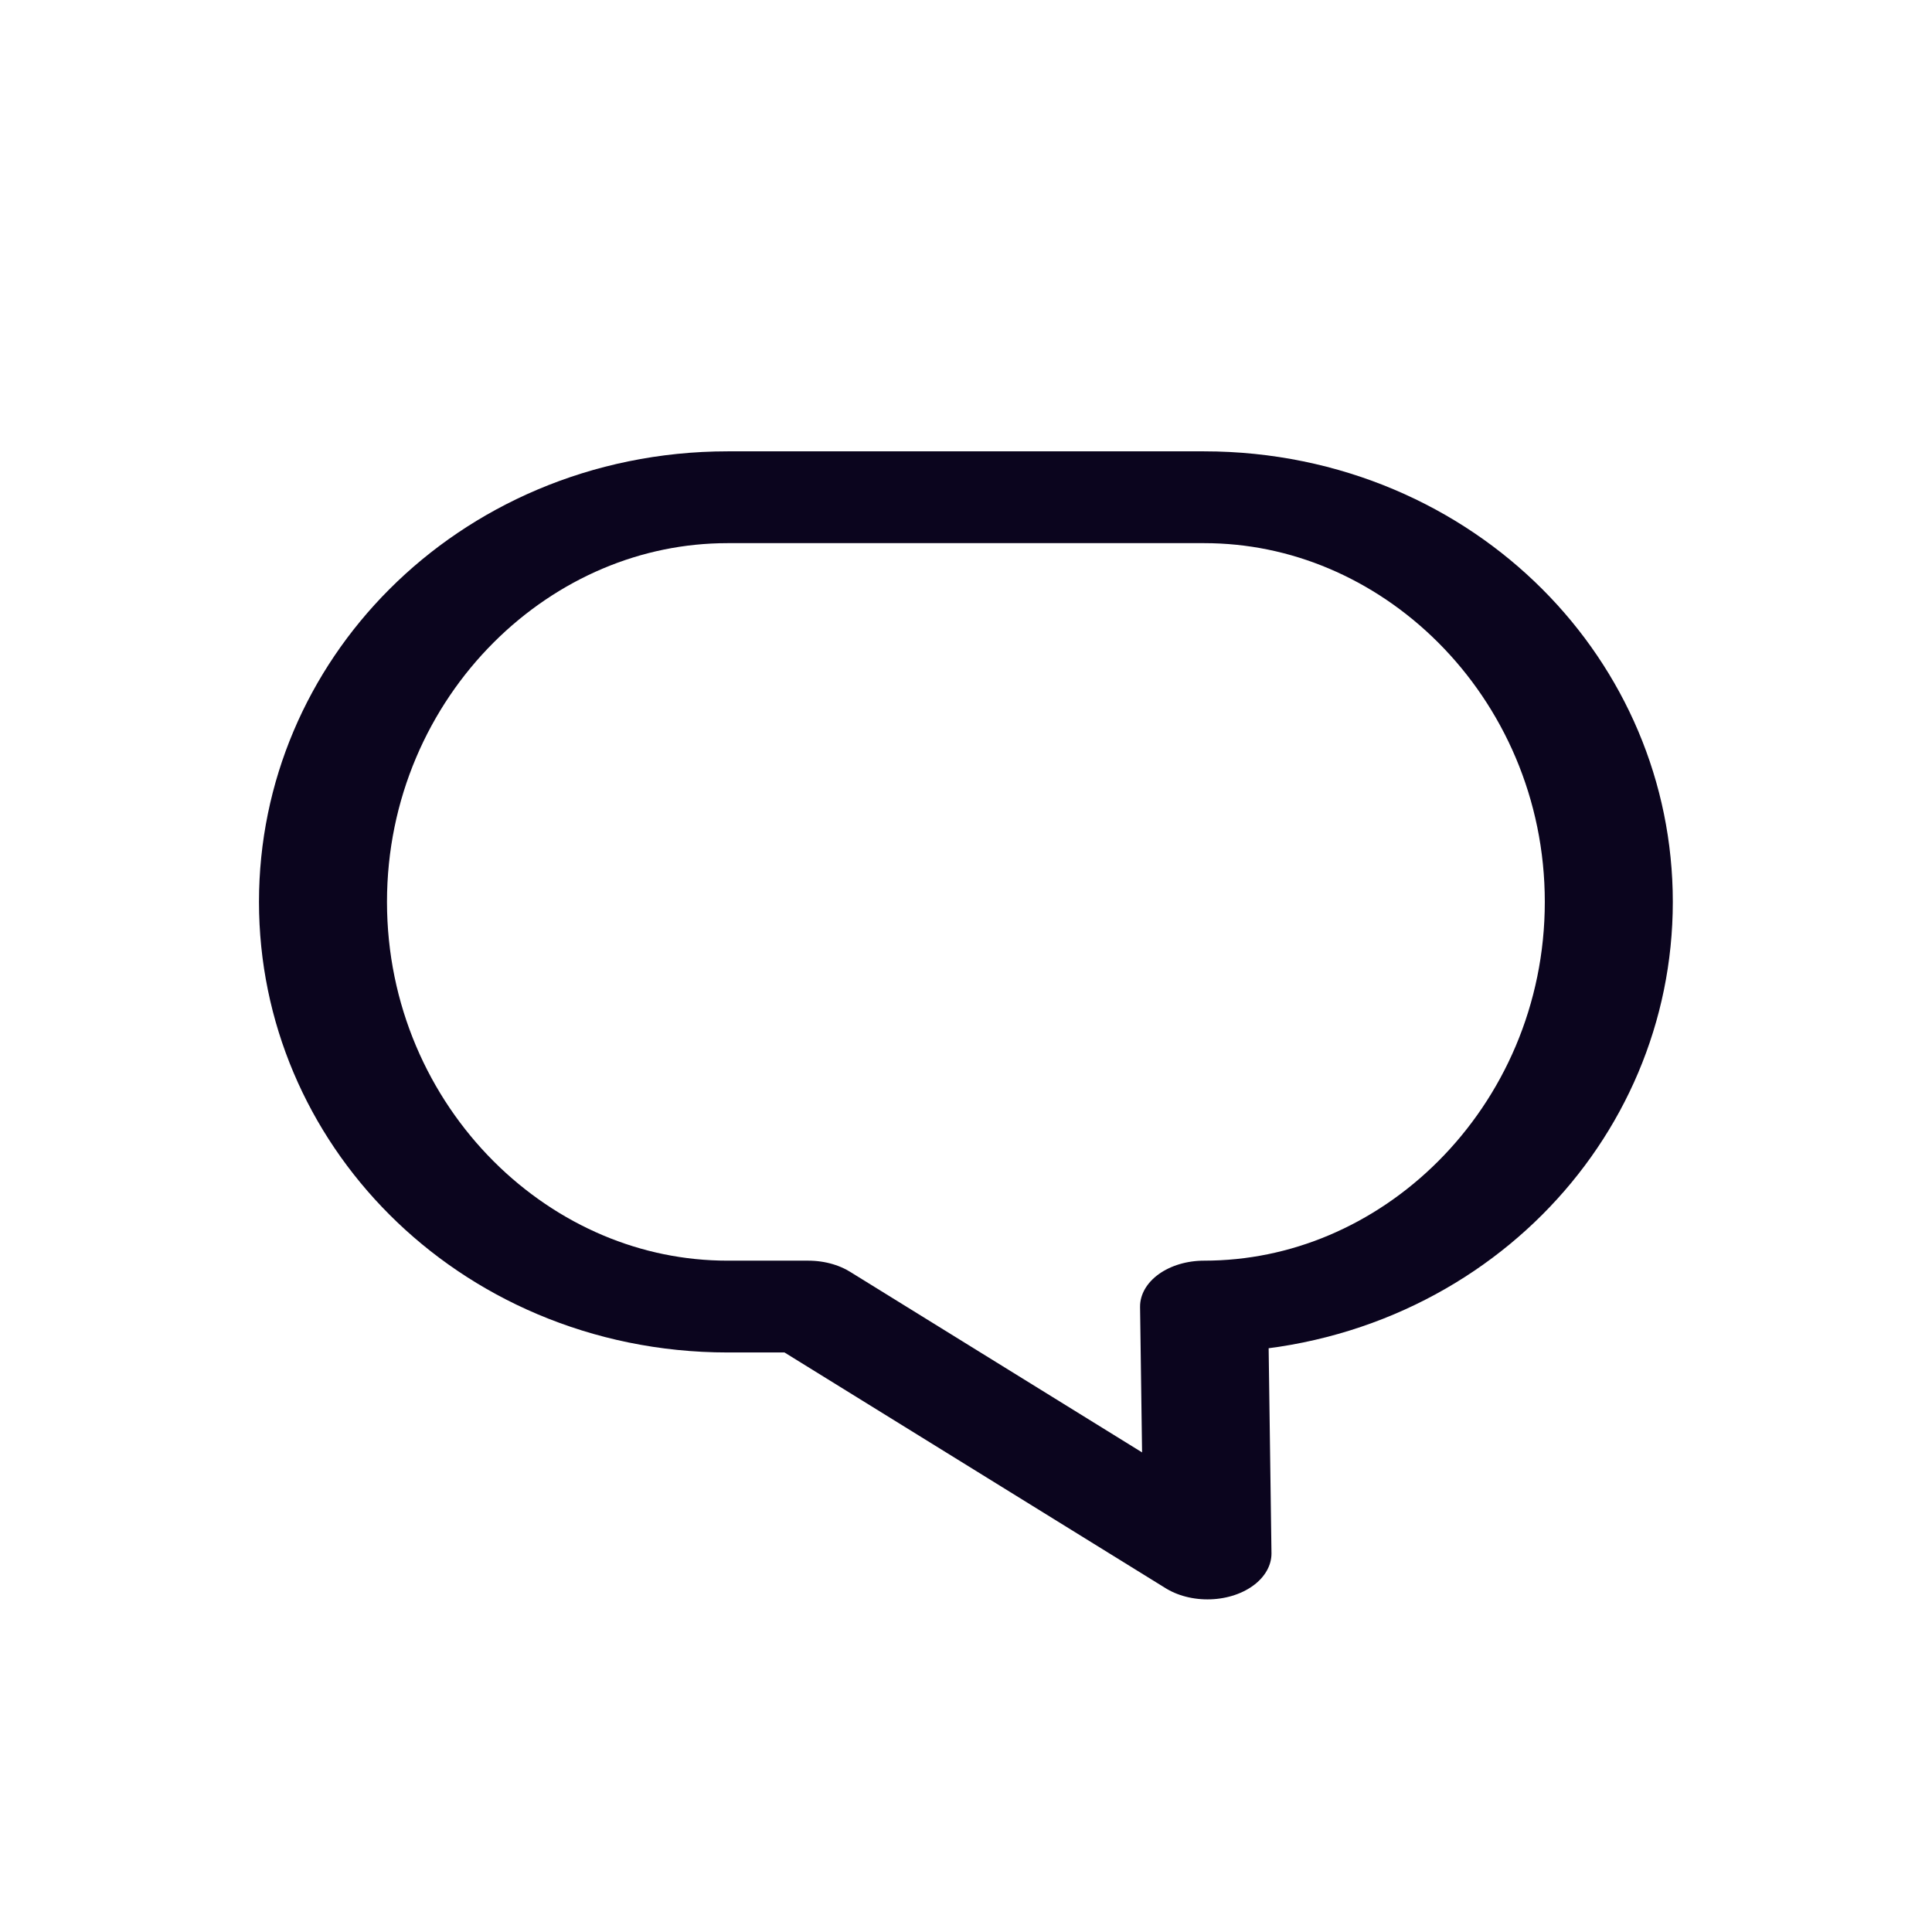
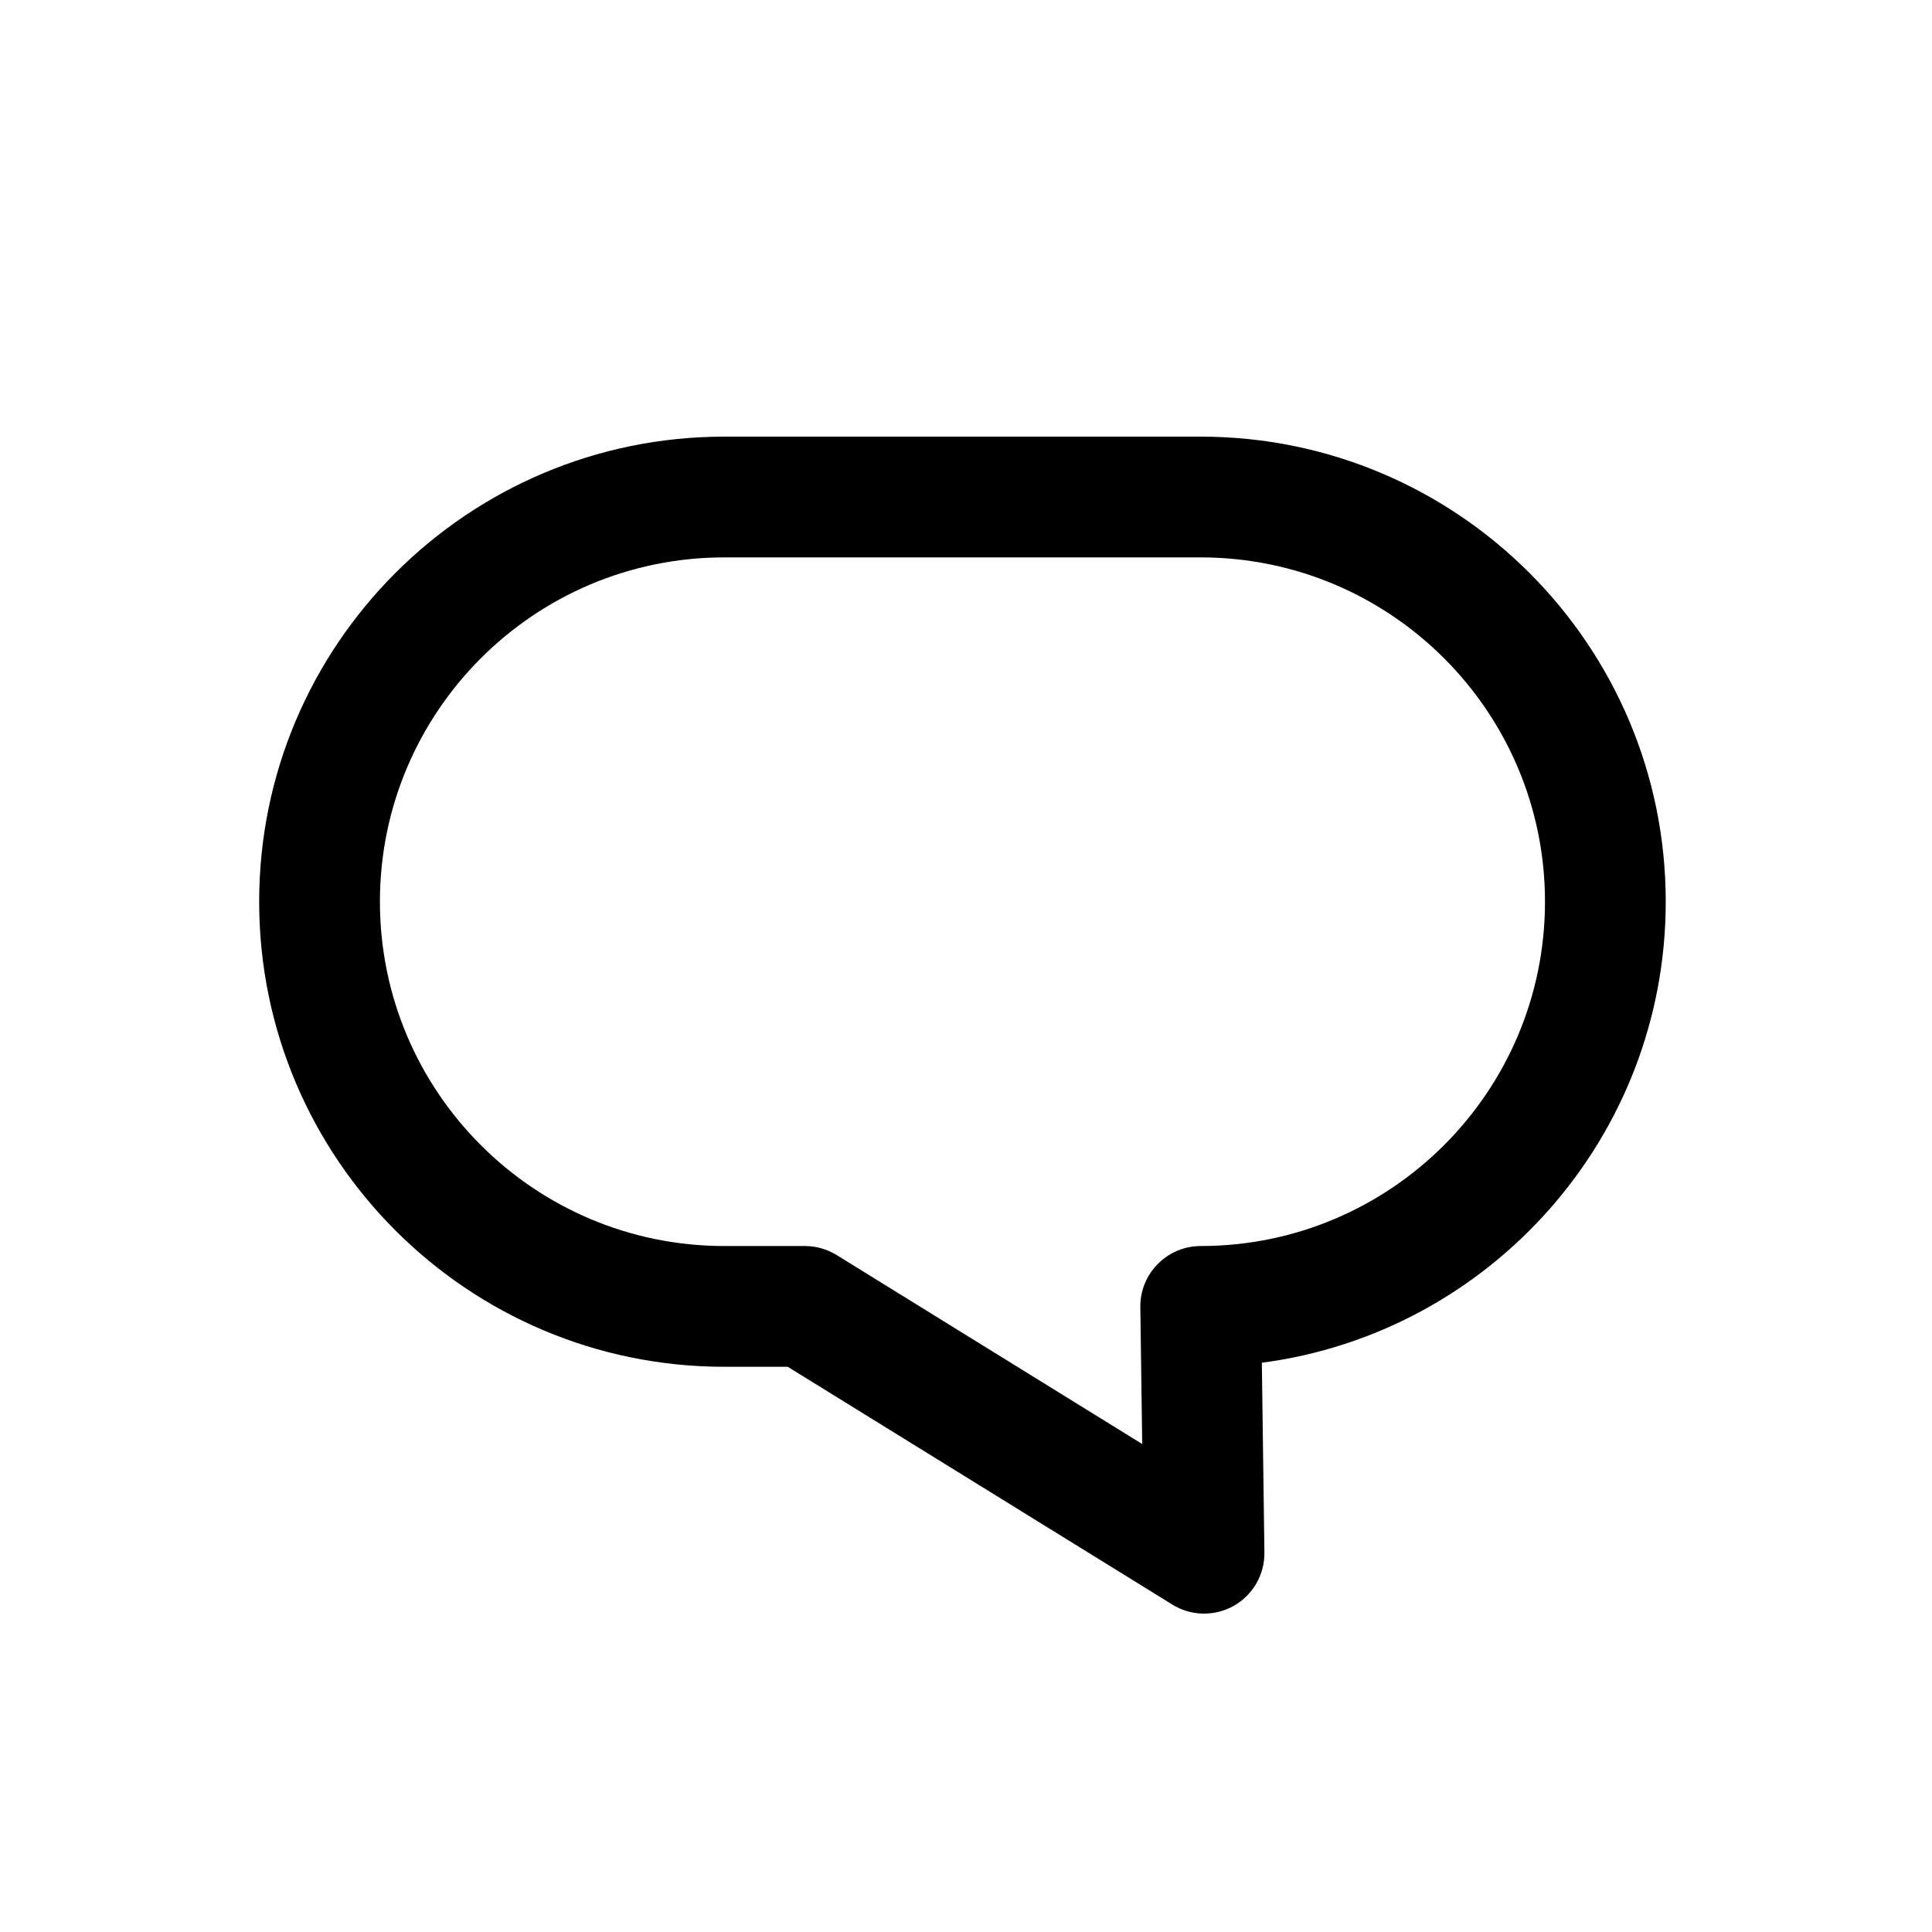
- <svg xmlns="http://www.w3.org/2000/svg" width="100%" height="100%" viewBox="0 0 24 24" version="1.1" xml:space="preserve" style="fill-rule:evenodd;clip-rule:evenodd;stroke-linecap:round;stroke-linejoin:round;stroke-miterlimit:1.5;">
-   <g transform="matrix(1,0,0,1,-772.16,-137.434)">
-     <g transform="matrix(0.51276,0,0,0.51276,683.002,78.7163)">
-       <rect id="message" x="173.879" y="114.512" width="46.806" height="46.806" style="fill:none;" />
-       <g id="message1">
-         <g transform="matrix(2.06735,0,0,1.4828,-1477.07,-83.7861)">
-           <path d="M817.435,148.468C817.435,144.819 815.31,141.857 812.692,141.857L807.109,141.857C804.492,141.857 802.367,144.819 802.367,148.468C802.367,152.118 804.492,155.08 807.109,155.08L808.054,155.08L812.732,159.114L812.692,155.08C815.31,155.08 817.435,152.118 817.435,148.468Z" style="fill:none;stroke:#0B051E;stroke-width:1.5px;" />
-         </g>
+ <svg xmlns="http://www.w3.org/2000/svg" width="100%" height="100%" viewBox="0 0 24 24" version="1.1" xml:space="preserve" style="fill-rule:evenodd;clip-rule:evenodd;stroke-linejoin:round;stroke-miterlimit:2;">
+   <g transform="matrix(1,0,0,1,-11302.3,-1827.66)">
+     <g id="message" transform="matrix(0.51276,0,0,0.51276,11213.1,1768.94)">
+       <rect x="173.879" y="114.512" width="46.806" height="46.806" style="fill:none;" />
+       <g transform="matrix(2.06735,0,0,1.4828,-1477.07,-83.7861)">
+         <path d="M818.142,148.468C818.142,152.323 816.079,155.512 813.409,156.001L813.439,159.1C813.443,159.46 813.305,159.794 813.081,159.972C812.856,160.149 812.58,160.142 812.36,159.952L807.853,156.067L807.109,156.067C804.101,156.067 801.659,152.662 801.659,148.468C801.659,144.275 804.101,140.87 807.109,140.87L812.692,140.87C815.7,140.87 818.142,144.275 818.142,148.468ZM816.727,148.468C816.727,145.364 814.919,142.843 812.692,142.843L807.109,142.843C804.882,142.843 803.074,145.364 803.074,148.468C803.074,151.573 804.882,154.094 807.109,154.094L808.054,154.094C808.186,154.094 808.314,154.145 808.426,154.241C808.426,154.241 812.007,157.329 812.007,157.329L811.985,155.094C811.982,154.83 812.056,154.575 812.189,154.388C812.322,154.2 812.503,154.094 812.692,154.094C814.919,154.094 816.727,151.573 816.727,148.468Z" />
      </g>
    </g>
  </g>
</svg>
